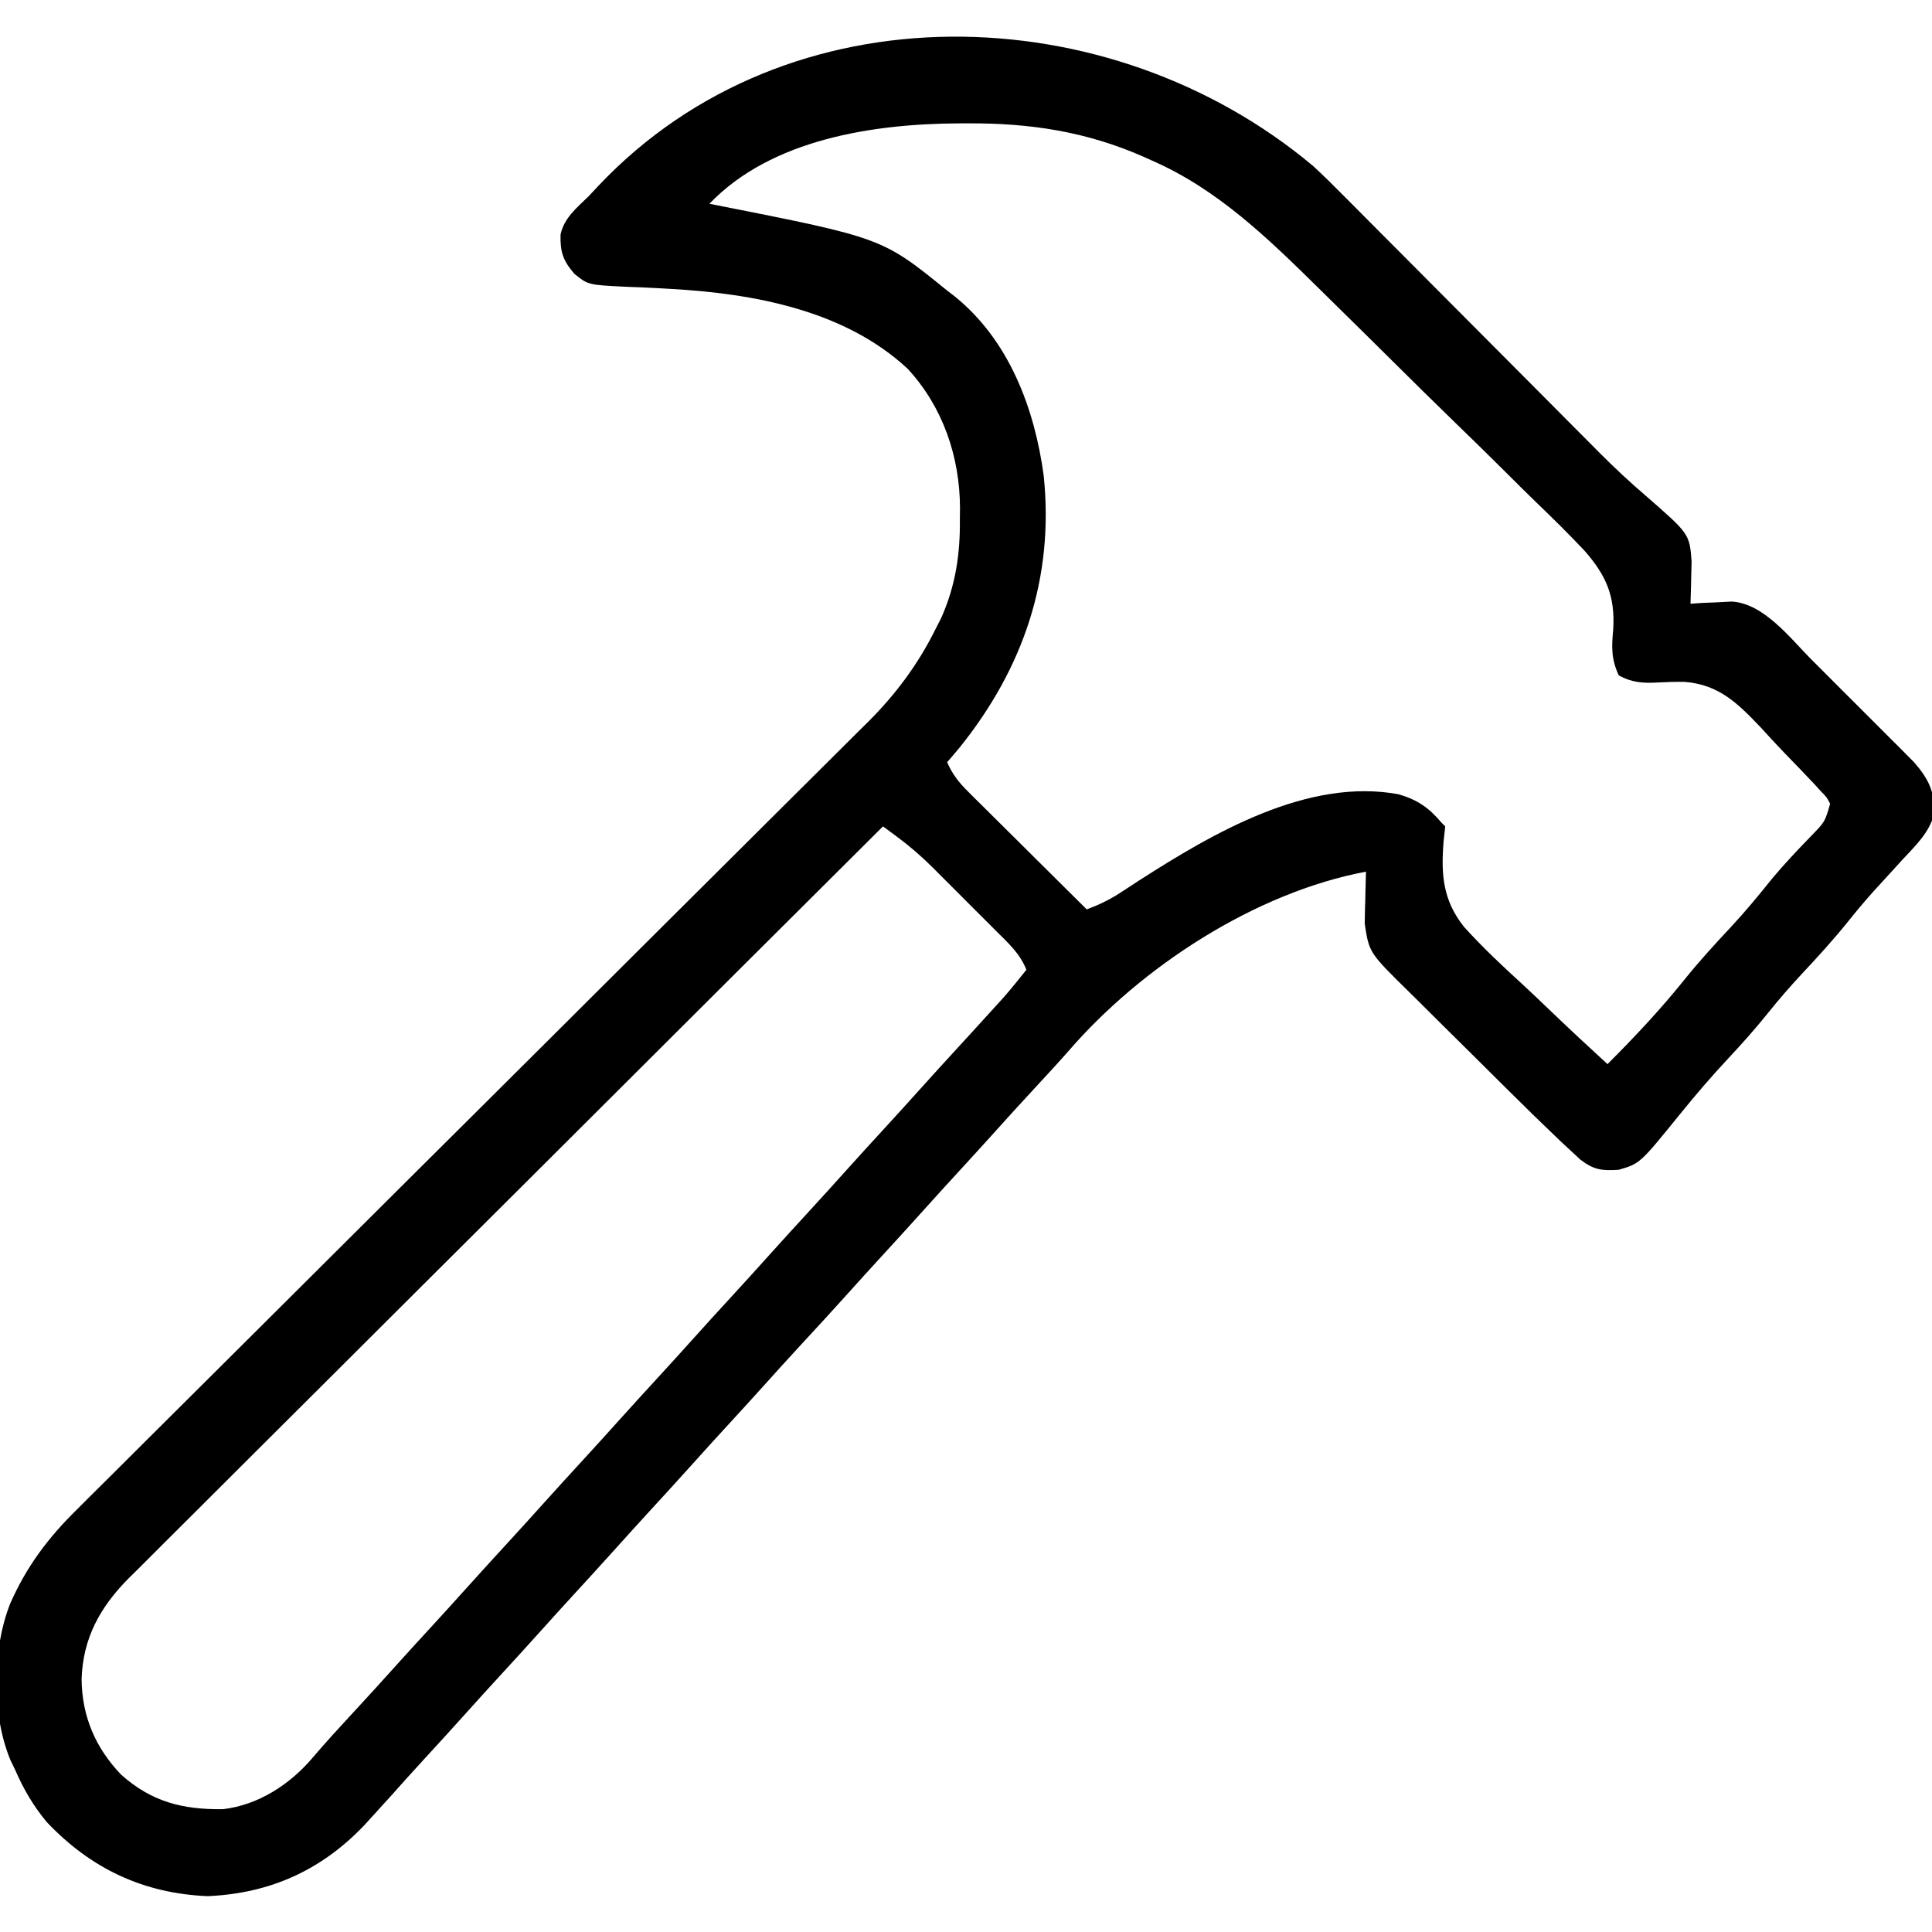
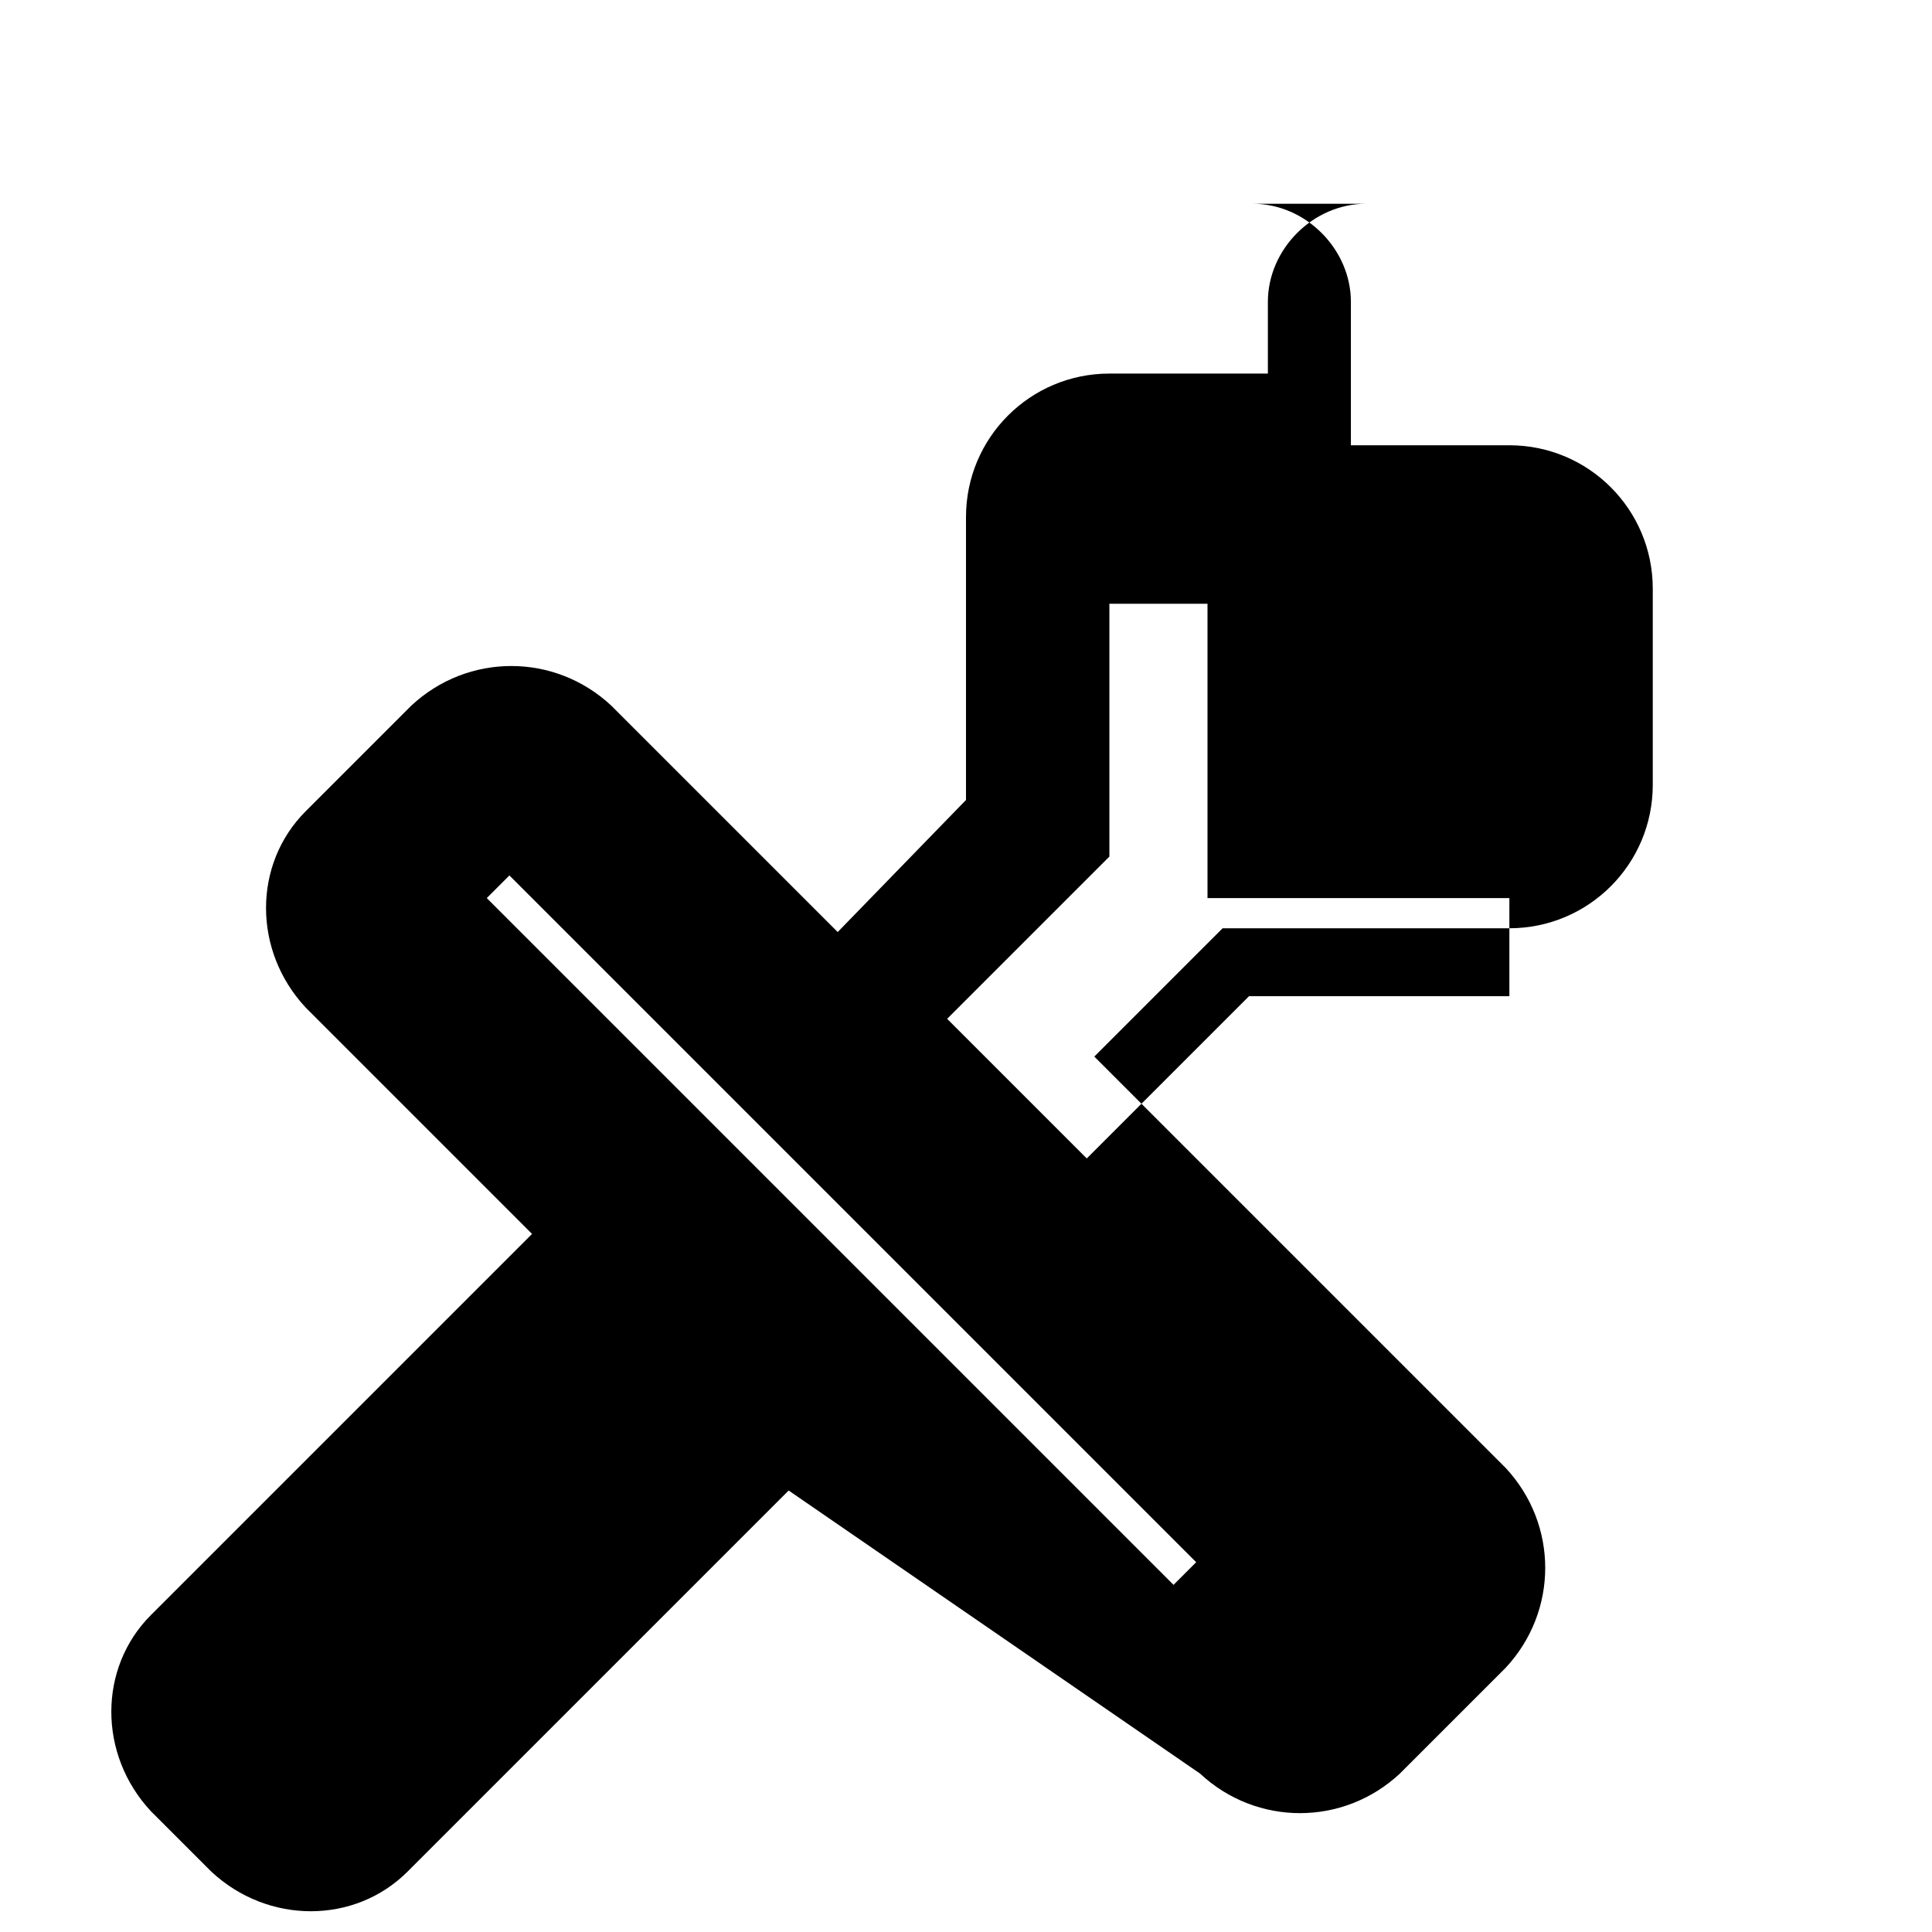
- <svg xmlns="http://www.w3.org/2000/svg" version="1.1" width="512" height="512">
-   <path d="M0 0 C2.93 2.694 5.739 5.494 8.536 8.324 C9.324 9.114 10.112 9.904 10.925 10.718 C13.499 13.298 16.066 15.885 18.633 18.473 C20.437 20.283 22.242 22.094 24.048 23.903 C28.299 28.166 32.545 32.433 36.789 36.702 C44.837 44.797 52.892 52.885 60.951 60.968 C63.586 63.613 66.217 66.261 68.848 68.91 C70.473 70.542 72.098 72.173 73.723 73.805 C74.445 74.534 75.168 75.263 75.912 76.014 C79.866 79.977 83.915 83.762 88.169 87.403 C99.727 97.483 99.727 97.483 100.293 104.77 C100.273 106.118 100.238 107.465 100.188 108.812 C100.174 109.505 100.16 110.198 100.146 110.912 C100.111 112.608 100.058 114.304 100 116 C101.485 115.896 101.485 115.896 103 115.789 C104.333 115.733 105.667 115.678 107 115.625 C108.299 115.555 109.599 115.486 110.938 115.414 C119.452 115.93 126.364 125.069 131.988 130.723 C132.813 131.546 133.638 132.369 134.488 133.217 C136.219 134.947 137.948 136.679 139.674 138.413 C142.315 141.065 144.966 143.706 147.619 146.346 C149.305 148.033 150.991 149.721 152.676 151.41 C153.466 152.197 154.257 152.983 155.072 153.794 C156.174 154.905 156.174 154.905 157.298 156.039 C157.942 156.685 158.587 157.331 159.25 157.996 C162.984 162.272 164.813 165.893 164.598 171.551 C163.347 176.677 159.504 180.224 156 184 C155.194 184.888 154.389 185.776 153.559 186.691 C151.877 188.541 150.19 190.385 148.496 192.223 C146.111 194.876 143.858 197.593 141.625 200.375 C137.758 205.171 133.65 209.67 129.442 214.164 C126.325 217.511 123.364 220.93 120.5 224.5 C117.157 228.667 113.649 232.604 110 236.5 C105.487 241.32 101.243 246.285 97.09 251.422 C86.596 264.368 86.596 264.368 81 266 C76.518 266.299 74.347 266.041 70.782 263.285 C70.002 262.561 69.222 261.837 68.418 261.09 C67.539 260.276 66.66 259.461 65.754 258.622 C61.142 254.232 56.585 249.791 52.066 245.305 C51.572 244.814 51.077 244.324 50.568 243.818 C47.961 241.233 45.358 238.644 42.757 236.052 C40.087 233.393 37.405 230.746 34.721 228.102 C32.639 226.046 30.566 223.981 28.496 221.914 C27.511 220.934 26.522 219.957 25.531 218.984 C14.822 208.465 14.822 208.465 13.659 200.737 C13.675 200.103 13.691 199.469 13.707 198.816 C13.717 198.117 13.726 197.418 13.736 196.697 C13.761 195.993 13.787 195.288 13.812 194.562 C13.826 193.831 13.84 193.099 13.854 192.346 C13.888 190.563 13.942 188.782 14 187 C-15.427 192.539 -45.633 212.27 -64.926 234.641 C-67.526 237.599 -70.197 240.487 -72.875 243.375 C-77.198 248.039 -81.478 252.737 -85.723 257.473 C-88.298 260.331 -90.897 263.167 -93.5 266 C-96.853 269.649 -100.19 273.312 -103.5 277 C-107.276 281.208 -111.091 285.378 -114.916 289.541 C-117.776 292.656 -120.615 295.789 -123.438 298.938 C-127.434 303.392 -131.491 307.789 -135.556 312.181 C-139.315 316.246 -143.027 320.35 -146.723 324.473 C-149.298 327.331 -151.897 330.167 -154.5 333 C-157.853 336.649 -161.19 340.312 -164.5 344 C-168.275 348.207 -172.09 352.377 -175.914 356.539 C-178.794 359.677 -181.655 362.83 -184.5 366 C-188.275 370.207 -192.09 374.377 -195.914 378.539 C-198.794 381.677 -201.655 384.83 -204.5 388 C-208.275 392.207 -212.09 396.377 -215.914 400.539 C-218.794 403.677 -221.655 406.83 -224.5 410 C-228.274 414.206 -232.086 418.376 -235.912 422.535 C-238.825 425.705 -241.702 428.906 -244.562 432.125 C-246.037 433.754 -247.516 435.379 -249 437 C-250.168 438.286 -250.168 438.286 -251.359 439.598 C-262.752 451.625 -276.453 457.803 -293 458.5 C-309.989 457.784 -323.897 451.219 -335.59 438.887 C-339.205 434.556 -341.743 430.154 -344 425 C-344.411 424.147 -344.822 423.293 -345.246 422.414 C-350.258 410.309 -350.097 393.266 -345.354 381.094 C-341.035 371.224 -335.278 363.548 -327.625 356.044 C-326.702 355.118 -325.778 354.192 -324.826 353.238 C-322.289 350.696 -319.738 348.171 -317.183 345.647 C-314.42 342.912 -311.672 340.162 -308.922 337.414 C-304.162 332.662 -299.394 327.919 -294.62 323.183 C-287.708 316.325 -280.811 309.452 -273.919 302.574 C-262.721 291.403 -251.514 280.241 -240.299 269.086 C-239.294 268.087 -239.294 268.087 -238.268 267.067 C-236.912 265.718 -235.556 264.369 -234.2 263.02 C-233.527 262.352 -232.855 261.683 -232.162 260.994 C-231.489 260.325 -230.817 259.655 -230.123 258.966 C-222.647 251.53 -215.174 244.092 -207.701 236.653 C-207.032 235.987 -206.363 235.32 -205.673 234.634 C-194.502 223.513 -183.337 212.385 -172.175 201.254 C-165.3 194.399 -158.419 187.549 -151.53 180.707 C-146.81 176.019 -142.095 171.325 -137.384 166.626 C-134.669 163.92 -131.951 161.215 -129.227 158.517 C-126.268 155.587 -123.321 152.645 -120.375 149.702 C-119.093 148.439 -119.093 148.439 -117.786 147.15 C-110.615 139.953 -104.792 132.157 -100.25 123.062 C-99.698 121.981 -99.147 120.899 -98.578 119.785 C-94.756 111.202 -93.512 102.833 -93.625 93.5 C-93.608 92.067 -93.608 92.067 -93.59 90.605 C-93.645 76.995 -98.134 63.841 -107.438 53.75 C-124.169 38.169 -148.398 33.768 -170.445 32.551 C-171.744 32.478 -173.042 32.404 -174.38 32.329 C-176.961 32.195 -179.543 32.084 -182.126 31.997 C-192.15 31.506 -192.15 31.506 -195.793 28.555 C-198.767 25.113 -199.553 22.819 -199.453 18.195 C-198.534 13.742 -195.143 11.085 -192 8 C-191.127 7.069 -190.255 6.139 -189.355 5.18 C-139.137 -47.906 -53.904 -45.237 0 0 Z M-160 10 C-159.417 10.114 -158.835 10.228 -158.234 10.345 C-114.187 19.046 -114.187 19.046 -97 33 C-95.946 33.812 -95.946 33.812 -94.871 34.641 C-80.568 46.257 -73.803 64.27 -71.406 82.07 C-68.611 109.109 -76.777 133.035 -93.621 154.02 C-94.73 155.361 -95.862 156.684 -97 158 C-95.609 161.137 -93.99 163.255 -91.56 165.667 C-90.859 166.367 -90.159 167.068 -89.437 167.789 C-88.682 168.534 -87.927 169.279 -87.148 170.047 C-85.987 171.204 -85.987 171.204 -84.803 172.384 C-82.332 174.844 -79.853 177.297 -77.375 179.75 C-75.697 181.418 -74.02 183.085 -72.344 184.754 C-68.234 188.841 -64.119 192.923 -60 197 C-56.713 195.768 -53.844 194.395 -50.918 192.461 C-50.159 191.967 -49.4 191.472 -48.617 190.963 C-47.816 190.439 -47.014 189.915 -46.188 189.375 C-26.633 176.82 -1.433 162.015 22.668 166.496 C27.616 167.963 30.616 169.981 34 174 C34.33 174.33 34.66 174.66 35 175 C34.86 176.289 34.72 177.579 34.576 178.907 C33.852 187.699 34.35 194.585 40.016 201.667 C44.894 207.059 50.167 212.02 55.538 216.912 C58.102 219.268 60.608 221.684 63.119 224.096 C68.025 228.79 72.991 233.416 78 238 C85.183 230.846 92.085 223.466 98.438 215.562 C102.281 210.784 106.37 206.308 110.558 201.836 C114.451 197.657 118.06 193.303 121.625 188.84 C124.945 184.87 128.495 181.123 132.104 177.414 C135.651 173.744 135.651 173.744 137 169 C136.104 167.259 136.104 167.259 134.569 165.716 C133.73 164.79 133.73 164.79 132.874 163.846 C132.251 163.192 131.627 162.537 130.984 161.863 C130.34 161.183 129.696 160.503 129.032 159.803 C127.653 158.364 126.267 156.933 124.875 155.509 C122.784 153.348 120.764 151.134 118.738 148.912 C112.577 142.44 107.585 137.395 98.351 136.698 C95.939 136.669 93.561 136.743 91.153 136.876 C87.328 137.076 84.45 136.871 81 135 C78.987 130.716 79.072 127.502 79.518 122.861 C80.051 114.02 77.73 108.605 71.938 101.964 C67.75 97.537 63.44 93.264 59.04 89.051 C56.371 86.477 53.753 83.853 51.127 81.235 C46.71 76.844 42.261 72.488 37.788 68.155 C32.089 62.634 26.443 57.062 20.813 51.47 C15.924 46.614 11.014 41.781 6.1 36.952 C4.545 35.423 2.992 33.892 1.44 32.361 C-11.877 19.249 -25.311 6.152 -42.688 -1.438 C-43.74 -1.913 -43.74 -1.913 -44.813 -2.399 C-60.102 -9.153 -75.051 -11.404 -91.688 -11.312 C-92.746 -11.309 -92.746 -11.309 -93.827 -11.306 C-116.342 -11.196 -143.518 -7.208 -160 10 Z M-114 175 C-140.173 201.058 -166.332 227.13 -192.474 253.219 C-195.562 256.3 -198.65 259.382 -201.738 262.463 C-202.353 263.077 -202.968 263.69 -203.601 264.322 C-213.549 274.249 -223.506 284.166 -233.466 294.08 C-243.69 304.257 -253.904 314.443 -264.109 324.638 C-270.404 330.927 -276.706 337.207 -283.018 343.478 C-287.348 347.782 -291.67 352.096 -295.983 356.416 C-298.471 358.907 -300.962 361.393 -303.465 363.869 C-306.181 366.56 -308.881 369.266 -311.578 371.977 C-312.759 373.136 -312.759 373.136 -313.963 374.318 C-321.524 381.982 -326.029 390.148 -326.375 401 C-326.275 410.874 -322.711 419.185 -315.891 426.316 C-307.813 433.509 -299.627 435.58 -288.906 435.453 C-279.476 434.359 -270.972 428.787 -264.938 421.562 C-261.751 417.834 -258.461 414.219 -255.125 410.625 C-250.802 405.961 -246.522 401.263 -242.277 396.527 C-239.702 393.669 -237.103 390.833 -234.5 388 C-231.147 384.351 -227.81 380.688 -224.5 377 C-220.725 372.793 -216.91 368.623 -213.086 364.461 C-210.206 361.323 -207.345 358.17 -204.5 355 C-200.725 350.793 -196.91 346.623 -193.086 342.461 C-190.206 339.323 -187.345 336.17 -184.5 333 C-180.725 328.793 -176.91 324.623 -173.086 320.461 C-170.206 317.323 -167.345 314.17 -164.5 311 C-160.725 306.793 -156.91 302.623 -153.086 298.461 C-150.206 295.323 -147.345 292.17 -144.5 289 C-140.725 284.793 -136.91 280.623 -133.086 276.461 C-130.206 273.323 -127.345 270.17 -124.5 267 C-120.725 262.793 -116.91 258.623 -113.086 254.461 C-110.206 251.323 -107.345 248.17 -104.5 245 C-101.19 241.312 -97.853 237.649 -94.5 234 C-91.01 230.198 -87.526 226.39 -84.062 222.562 C-83.373 221.801 -82.683 221.039 -81.973 220.254 C-79.906 217.892 -77.943 215.465 -76 213 C-77.656 208.729 -80.855 205.857 -84.039 202.695 C-84.939 201.793 -84.939 201.793 -85.856 200.872 C-87.127 199.601 -88.399 198.332 -89.674 197.065 C-91.604 195.146 -93.523 193.216 -95.441 191.285 C-96.682 190.046 -97.923 188.808 -99.164 187.57 C-99.729 187.001 -100.294 186.432 -100.876 185.846 C-103.837 182.918 -106.865 180.28 -110.215 177.801 C-111.283 177.009 -111.283 177.009 -112.371 176.2 C-112.909 175.804 -113.446 175.408 -114 175 Z " fill="#000000" transform="translate(348,44)" />
+ <svg xmlns="http://www.w3.org/2000/svg" width="512" height="512" viewBox="0 0 512 512">
+   <path fill="#000000" d="M332 54c14 0 26 12 26 26v38h42c21 0 38 17 38 38v52c0 21-17 38-38 38h-76l-34 34 109 109c14 15 14 38 0 53l-28 28c-15 14-38 14-53 0L209 395l-101 101c-14 14-37 14-52 0l-16-16c-14-15-14-38 0-52l101-101-60-60c-14-15-14-38 0-52l28-28c15-14 38-14 53 0l60 60 34-35v-75c0-21 17-38 38-38h42V80c0-14 12-26 26-26zm-12 106h-26v67l-43 43 37 37 43-43h69v-26h-80v-78zm-185 72-6 6 182 182 6-6-182-182z" />
</svg>
